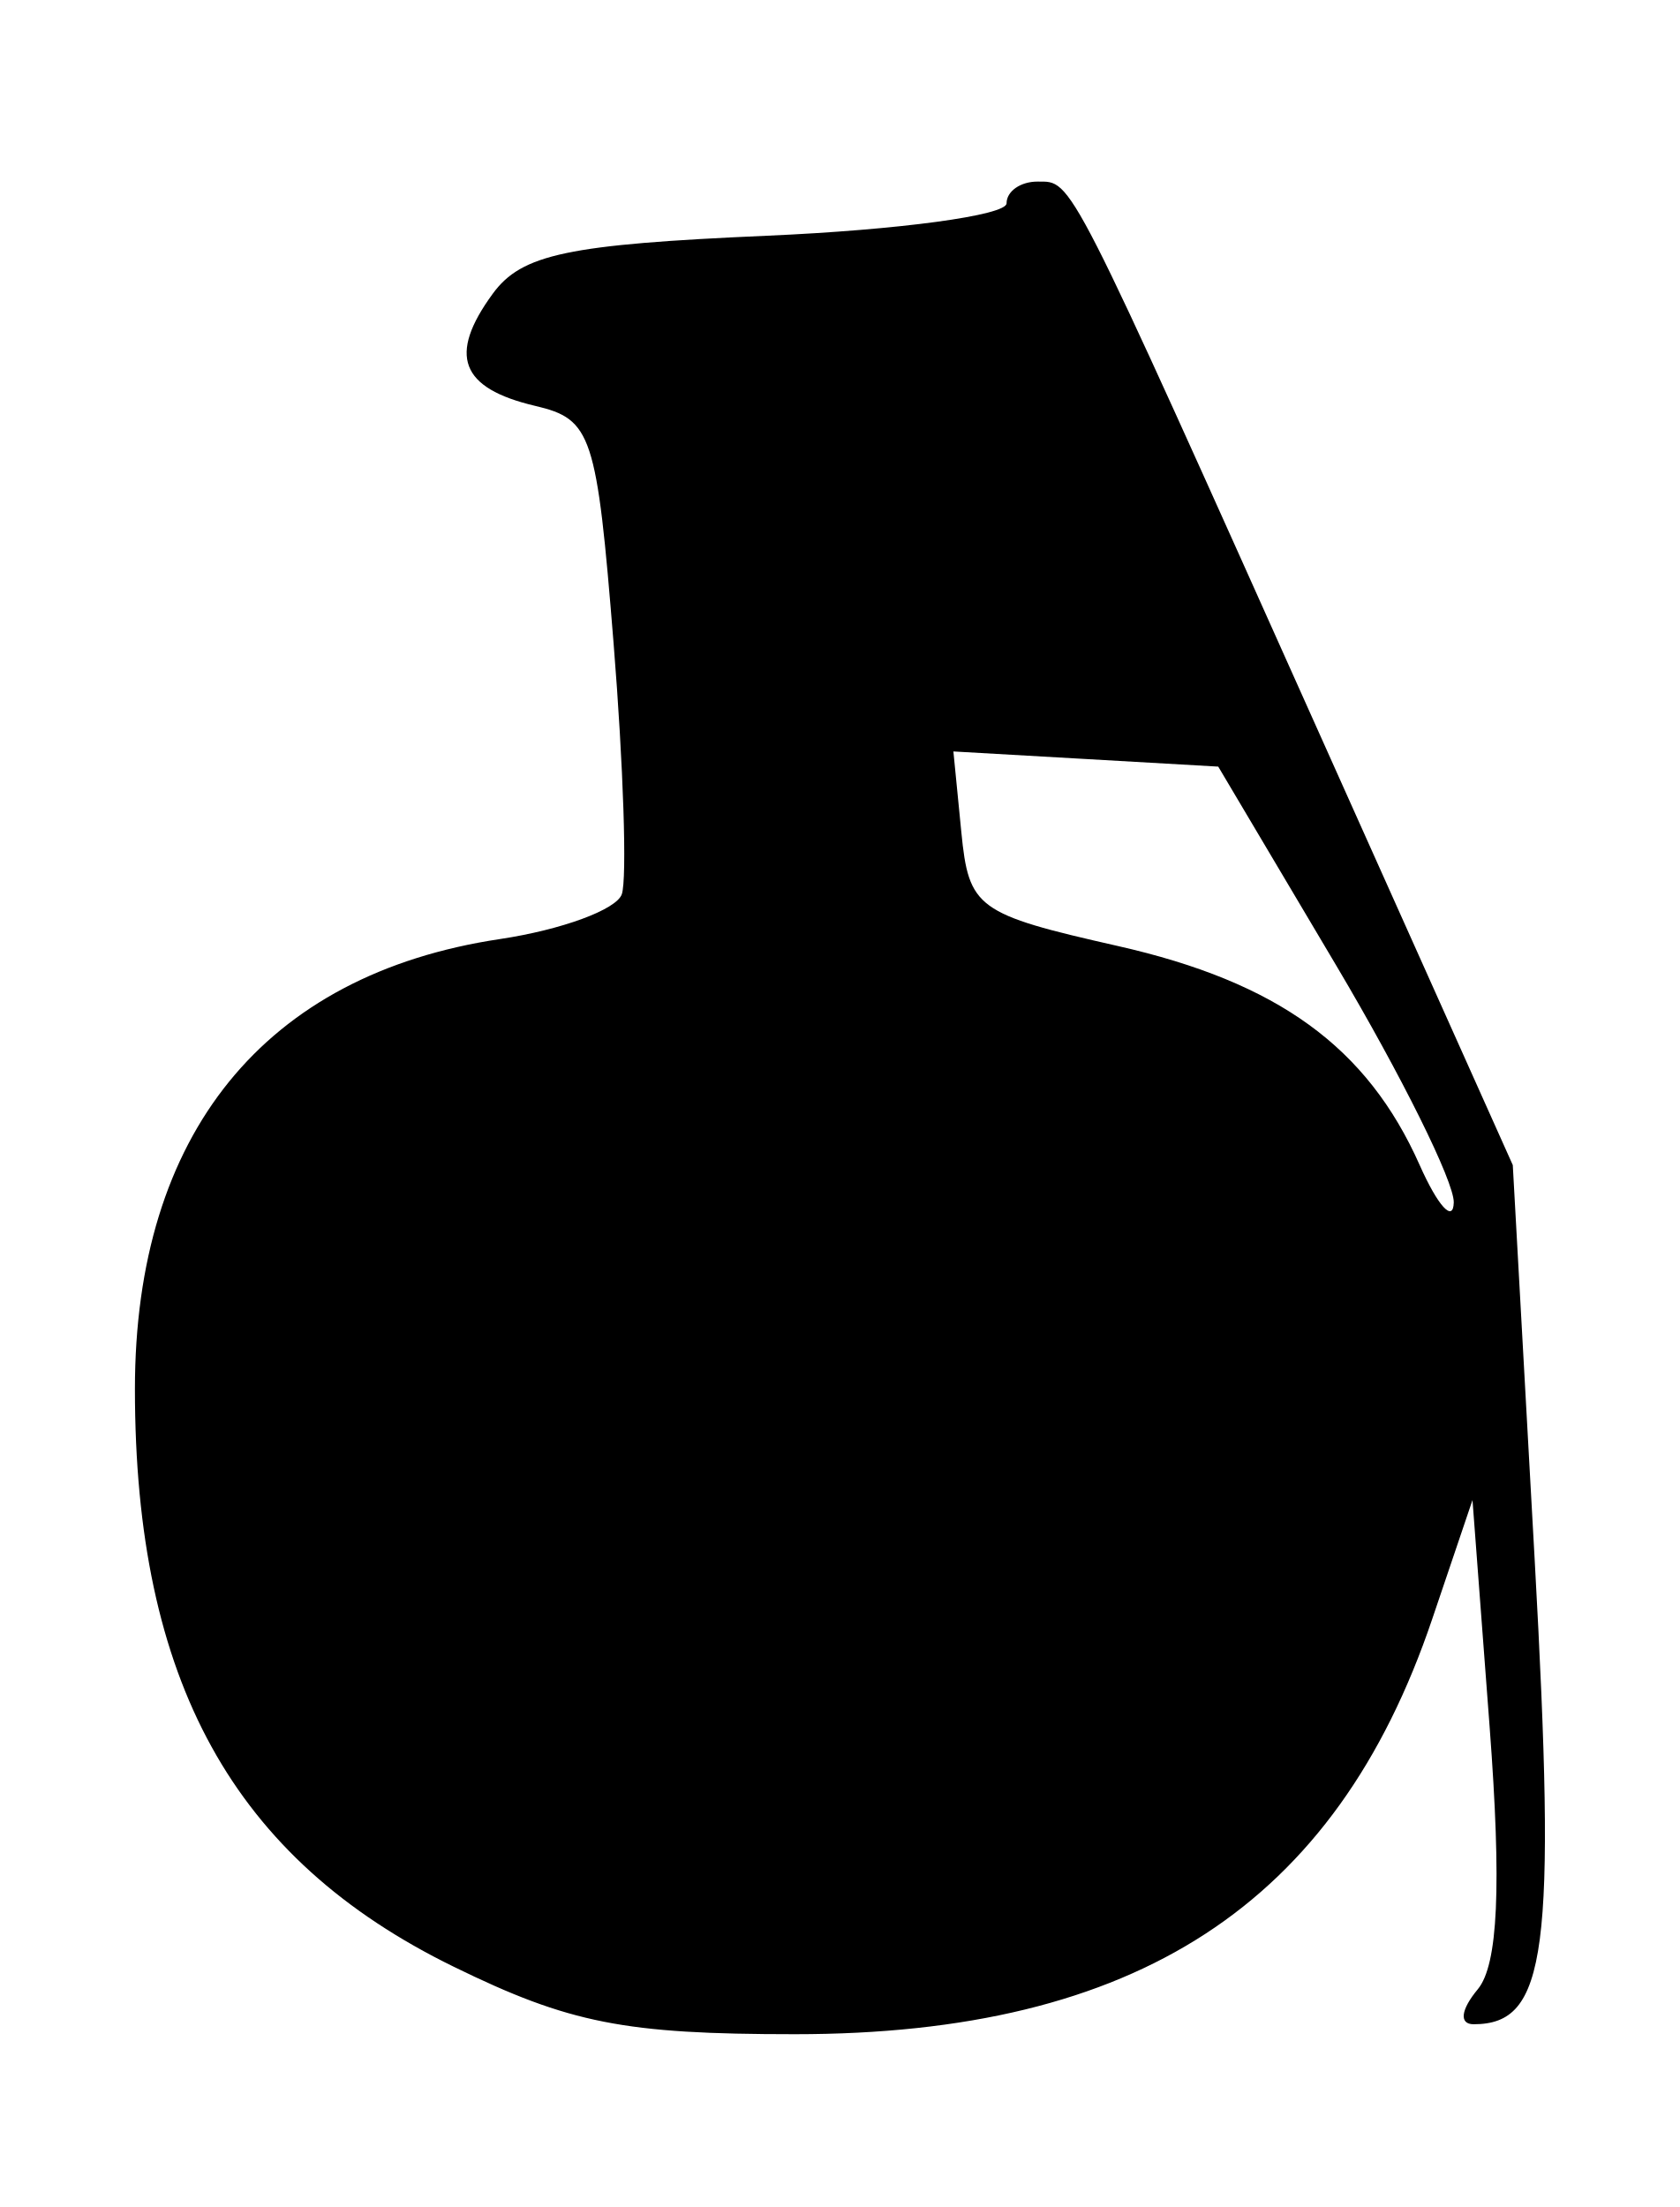
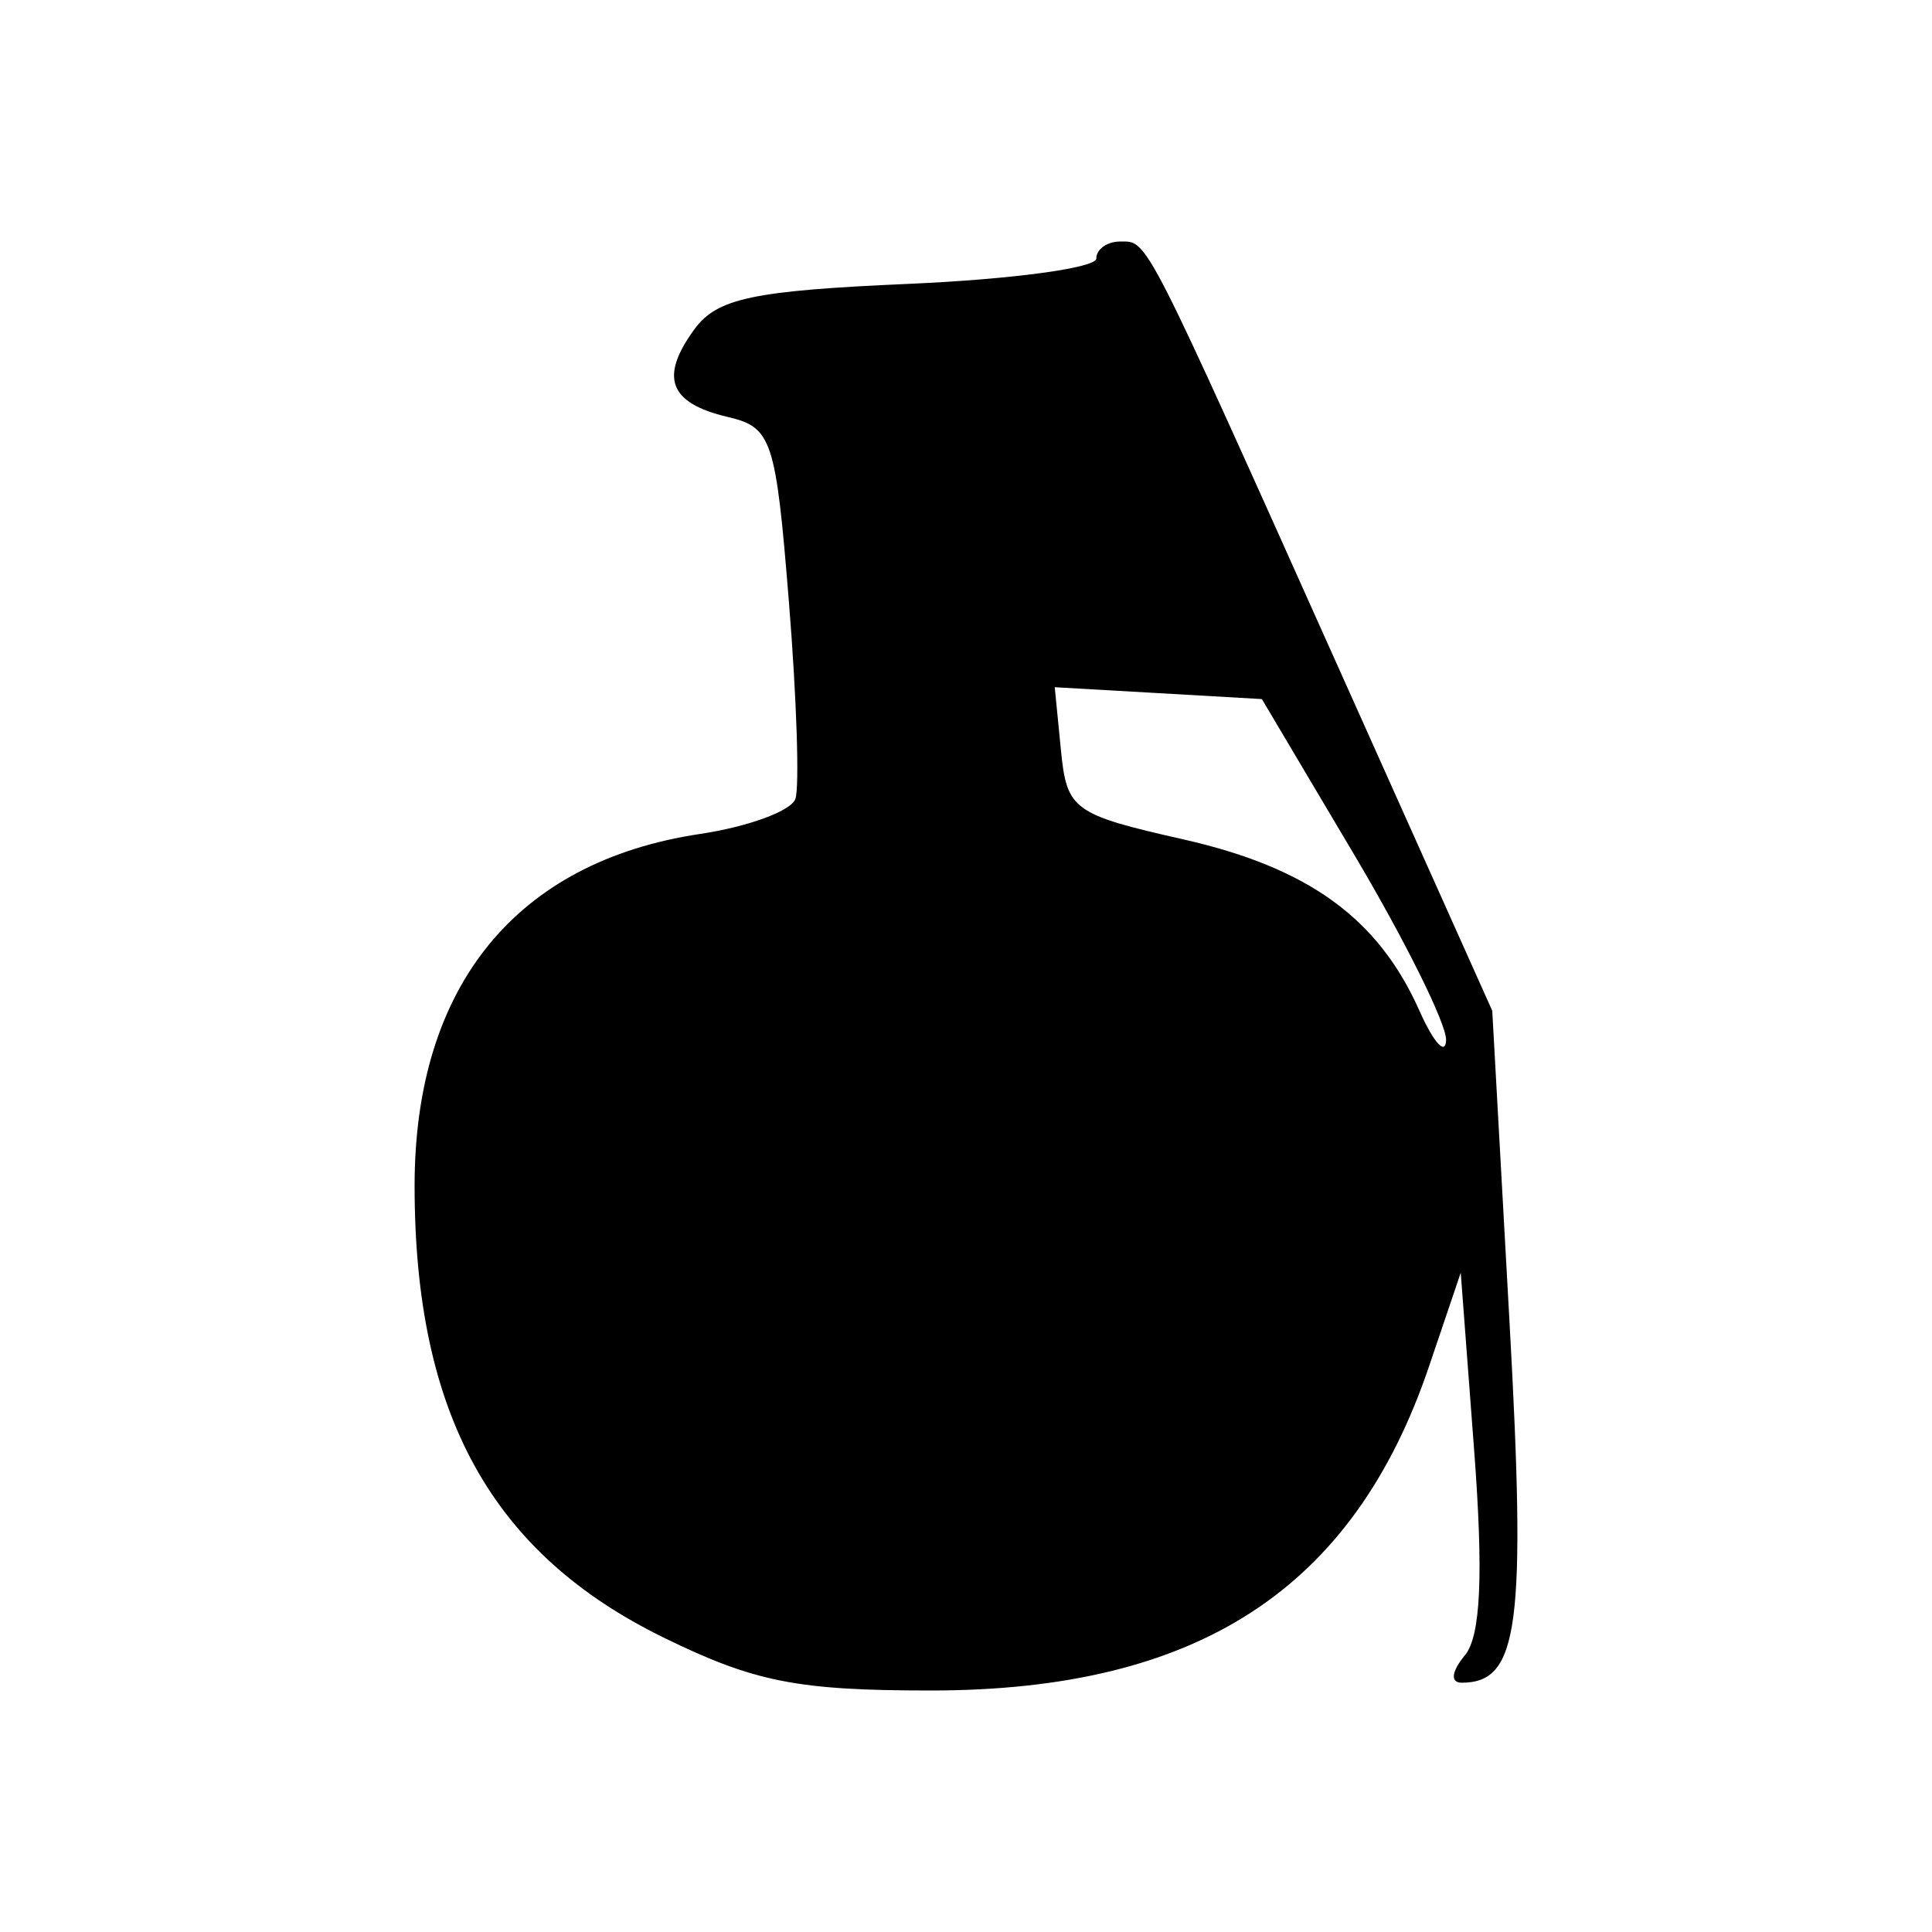
- <svg xmlns="http://www.w3.org/2000/svg" viewBox="0 0 14.98 19.683">
-   <g transform="translate(-97.587 -164.03)">
+ <svg xmlns="http://www.w3.org/2000/svg" viewBox="0 0 100 100">
+   <g transform="matrix(4.539271, 0, 0, 4.539271, -426.9765, -739.4278)">
    <g transform="matrix(.2221 0 0 .2221 93.682 157.43)">
      <path d="m58 37.881c0 0.484-4.328 1.07-9.618 1.301-8.009 0.35-9.852 0.74-11.014 2.329-1.806 2.471-1.304 3.796 1.706 4.504 2.273 0.534 2.471 1.134 3.146 9.528 0.397 4.926 0.545 9.463 0.33 10.082-0.215 0.618-2.419 1.428-4.897 1.8-9.454 1.417-14.653 7.828-14.653 18.066 0 11.72 3.942 18.866 12.798 23.198 4.647 2.274 6.856 2.711 13.702 2.711 13.721 0 21.708-5.199 25.586-16.654l1.623-4.795 0.689 9.12c0.482 6.392 0.34 9.54-0.477 10.525-0.686 0.825-0.754 1.404-0.166 1.404 2.944 0 3.325-2.896 2.451-18.654l-0.879-15.846-7.62-17c-10.321-23.026-10.045-22.483-11.457-22.492-0.687-4e-3 -1.25 0.388-1.25 0.873m-1.817 25.241c0.301 3.067 0.621 3.3 6.279 4.58 6.431 1.454 10.019 4.057 12.126 8.798 0.734 1.65 1.35 2.325 1.369 1.5s-2.101-5.1-4.711-9.5l-4.746-8-5.317-0.305-5.318-0.304 0.318 3.231" fill-rule="evenodd" />
    </g>
  </g>
</svg>
